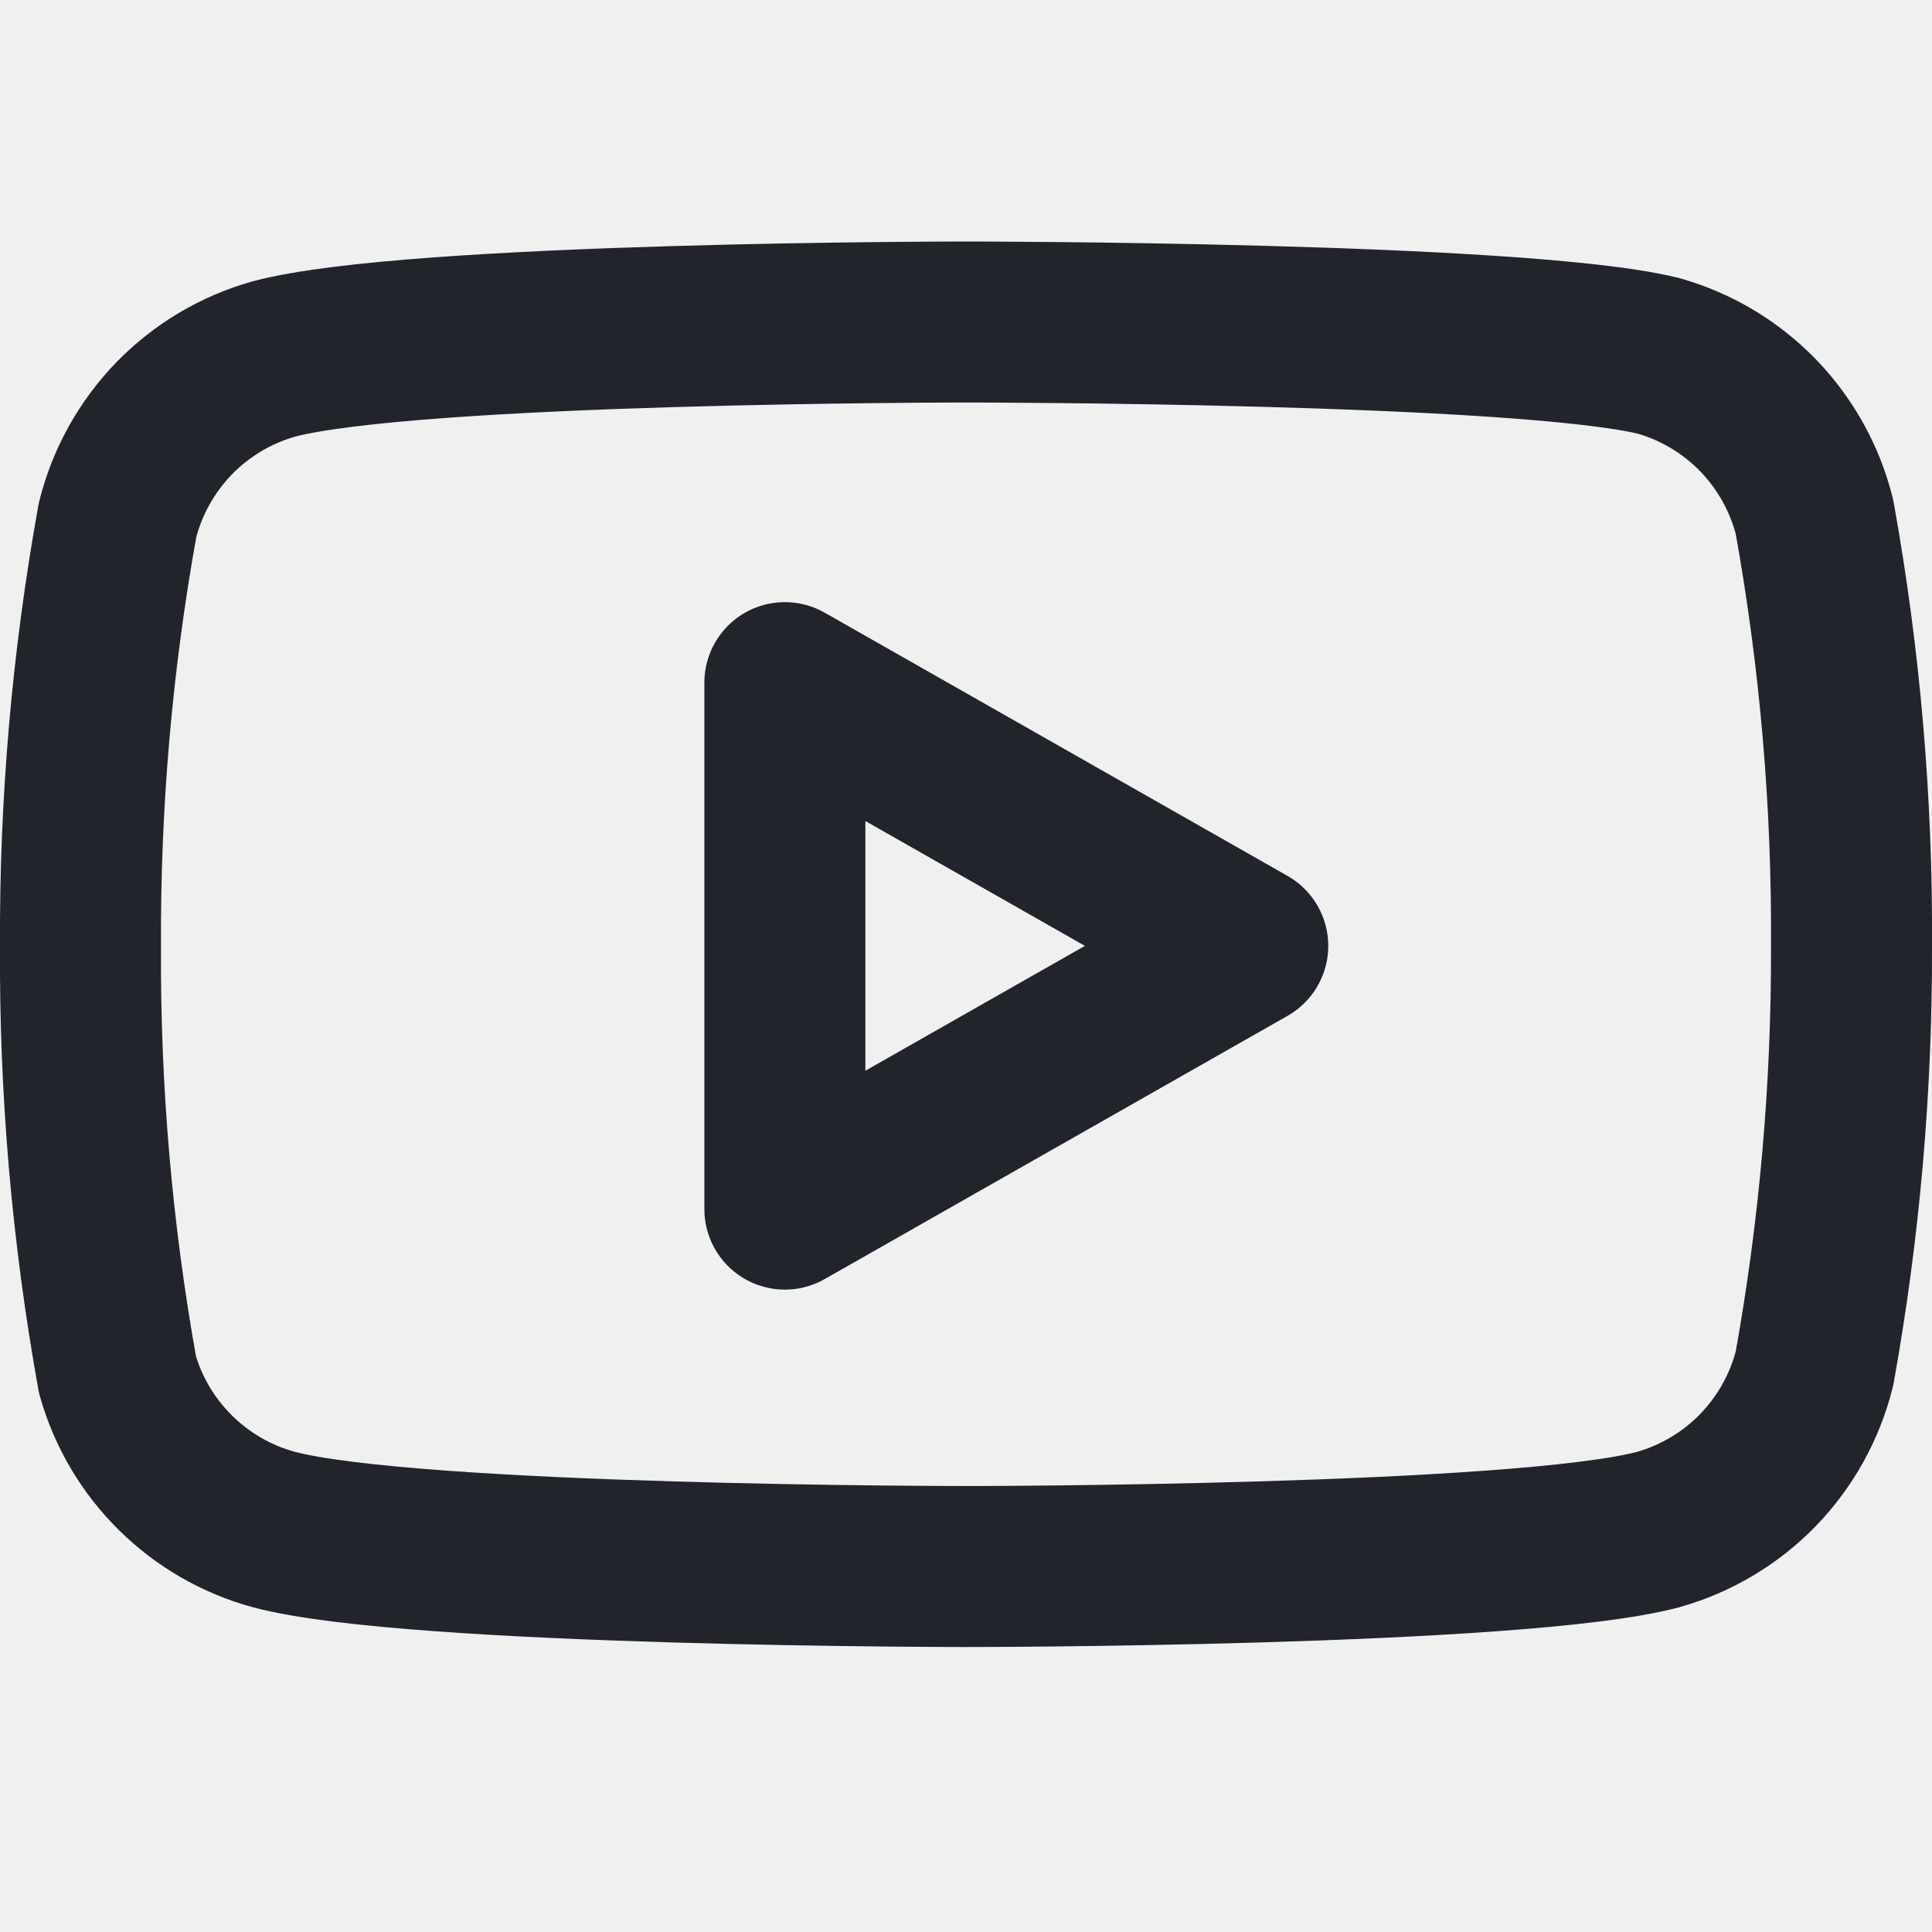
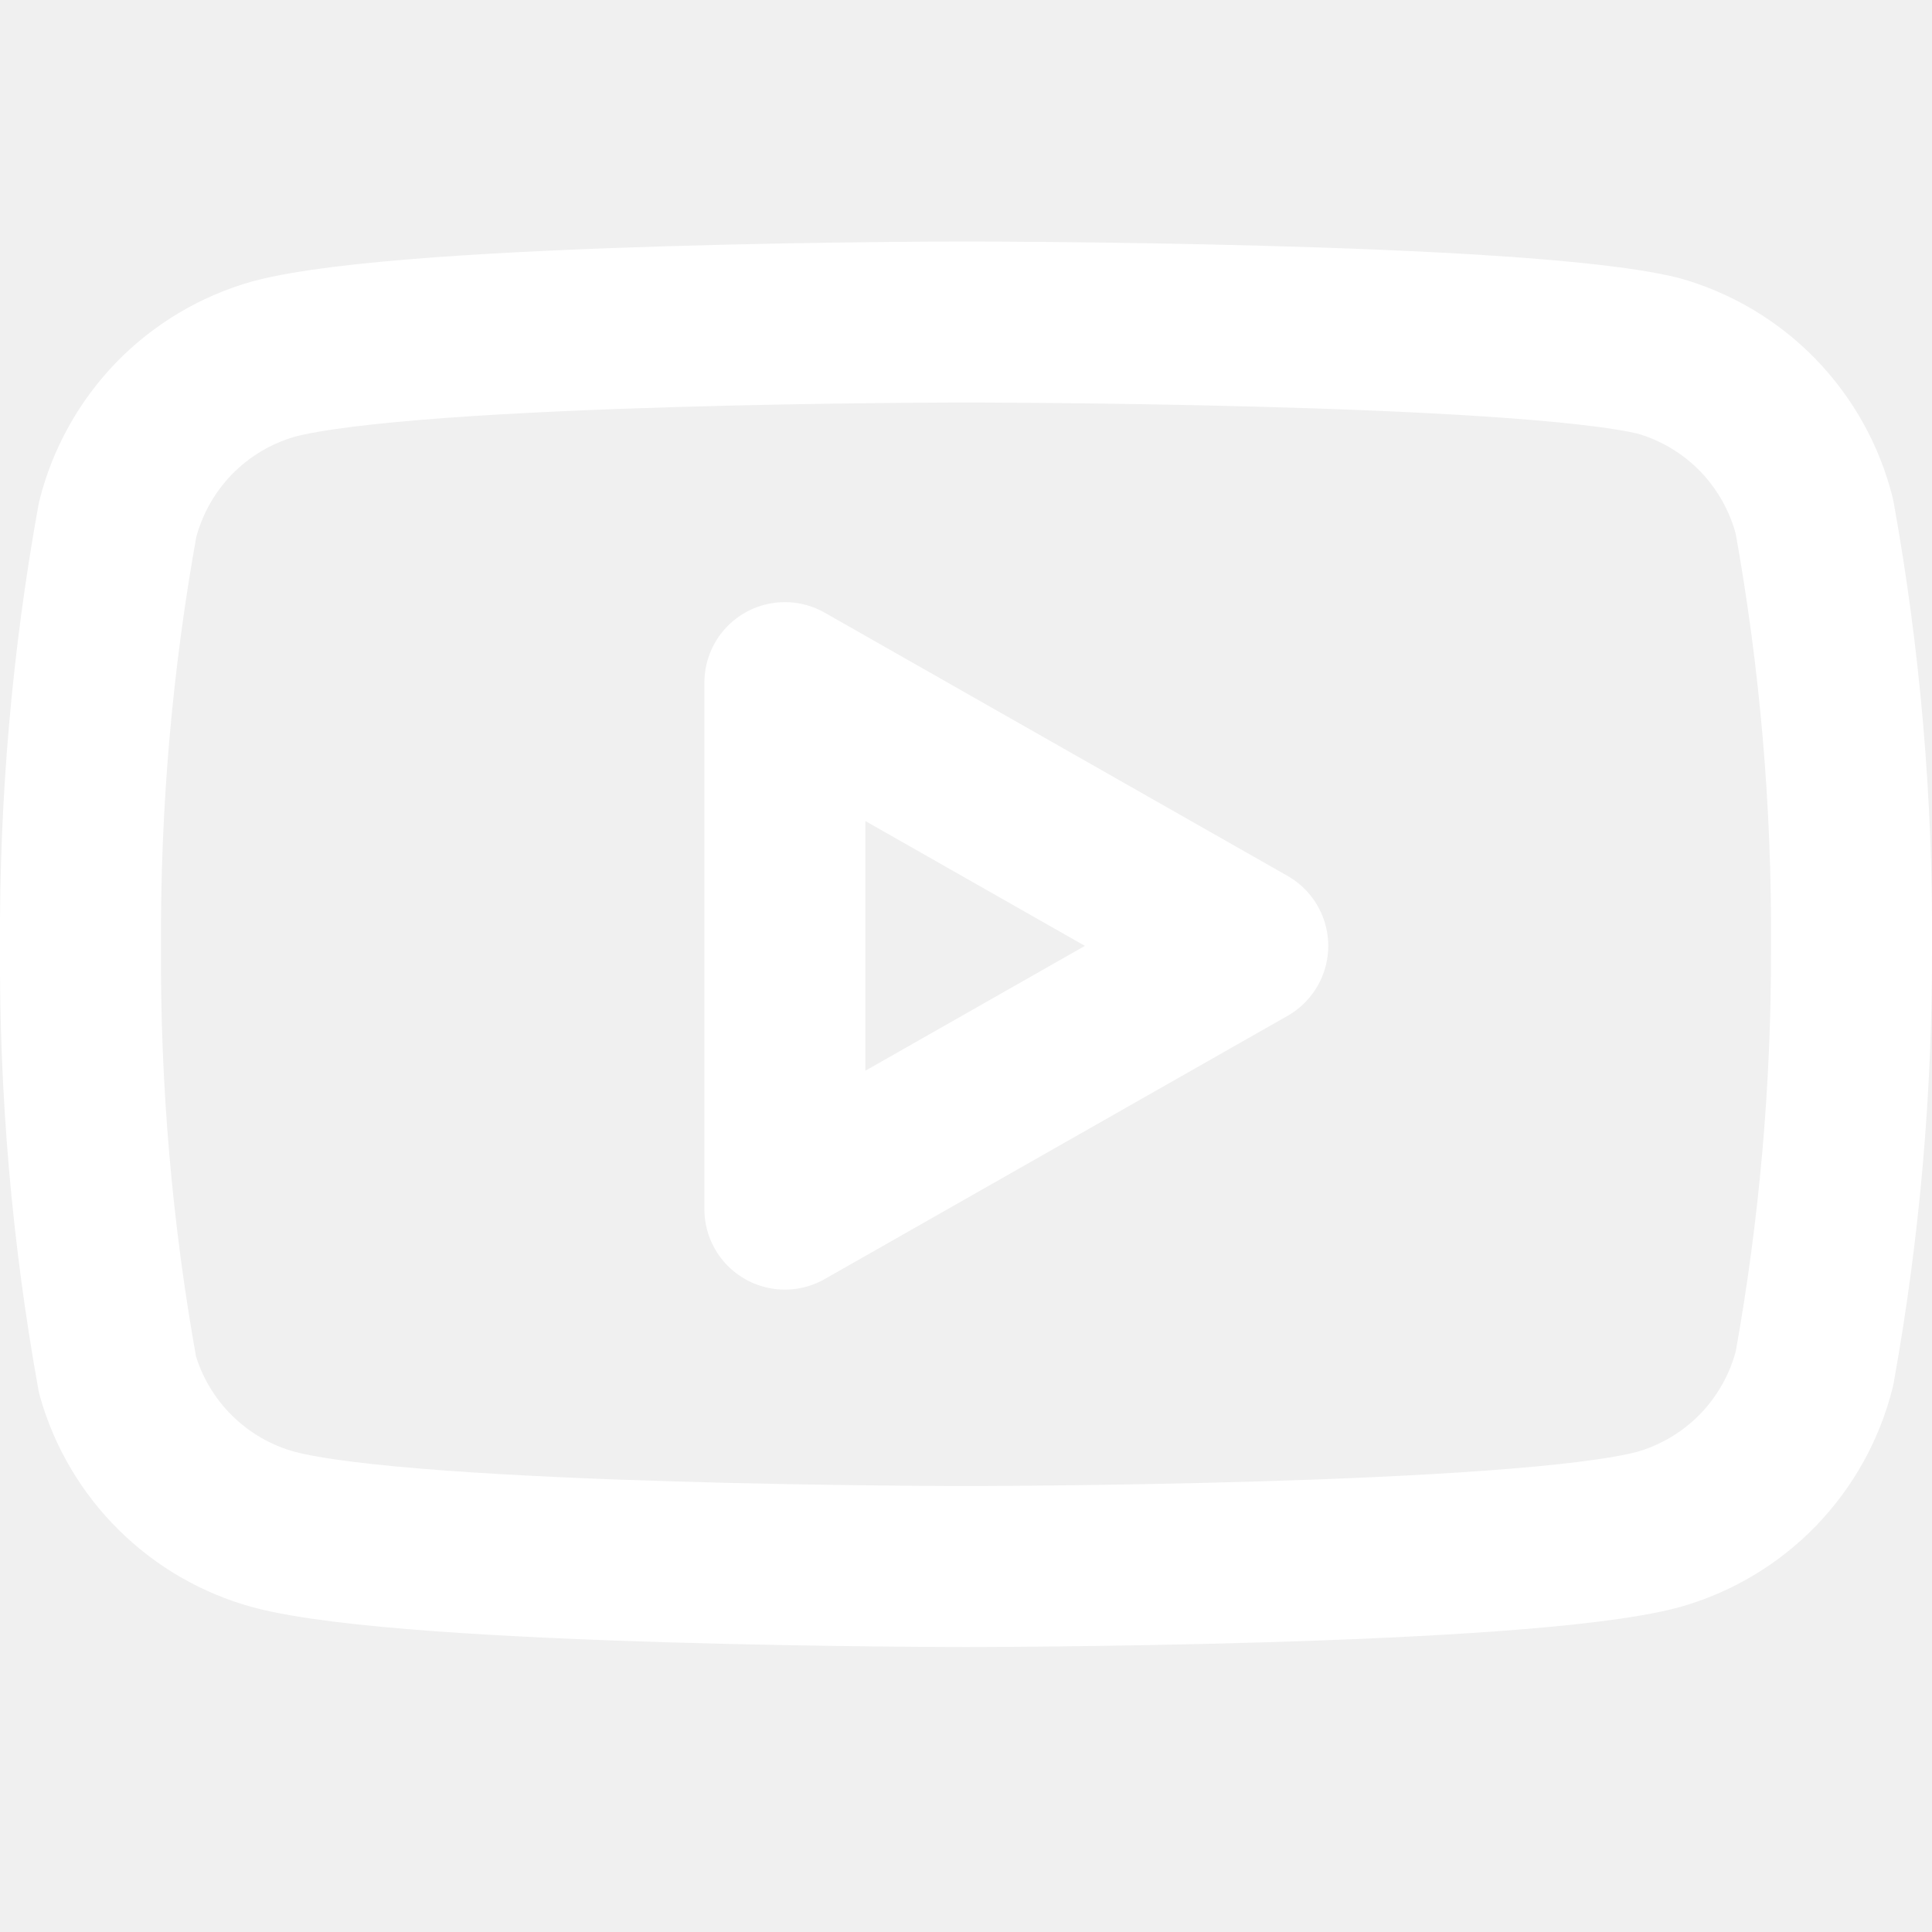
<svg xmlns="http://www.w3.org/2000/svg" width="24" height="24" viewBox="0 0 24 24" fill="none">
-   <path d="M22.54 6.42C22.421 5.945 22.179 5.511 21.839 5.159C21.498 4.808 21.071 4.553 20.6 4.42C18.88 4 12 4 12 4C12 4 5.12 4 3.4 4.46C2.929 4.593 2.502 4.848 2.161 5.199C1.821 5.551 1.579 5.985 1.46 6.46C1.145 8.206 0.991 9.976 1 11.75C0.989 13.537 1.143 15.321 1.46 17.08C1.591 17.54 1.838 17.958 2.178 18.294C2.518 18.631 2.939 18.874 3.4 19C5.12 19.46 12 19.46 12 19.46C12 19.46 18.88 19.46 20.6 19C21.071 18.867 21.498 18.612 21.839 18.261C22.179 17.909 22.421 17.475 22.54 17C22.852 15.268 23.006 13.51 23 11.75C23.011 9.963 22.857 8.179 22.54 6.42V6.42Z" stroke="#22242C" stroke-width="2" stroke-linecap="round" stroke-linejoin="round" />
-   <path d="M9.75 15.02L15.5 11.75L9.75 8.48V15.02Z" stroke="#22242C" stroke-width="2" stroke-linecap="round" stroke-linejoin="round" />
+   <path d="M22.54 6.42C22.421 5.945 22.179 5.511 21.839 5.159C21.498 4.808 21.071 4.553 20.6 4.42C18.88 4 12 4 12 4C12 4 5.12 4 3.4 4.46C2.929 4.593 2.502 4.848 2.161 5.199C1.821 5.551 1.579 5.985 1.46 6.46C1.145 8.206 0.991 9.976 1 11.75C0.989 13.537 1.143 15.321 1.46 17.08C1.591 17.54 1.838 17.958 2.178 18.294C2.518 18.631 2.939 18.874 3.4 19C5.12 19.46 12 19.46 12 19.46C12 19.46 18.88 19.46 20.6 19C21.071 18.867 21.498 18.612 21.839 18.261C22.179 17.909 22.421 17.475 22.54 17C22.852 15.268 23.006 13.51 23 11.75C23.011 9.963 22.857 8.179 22.54 6.42V6.42Z" stroke="white" stroke-width="2" stroke-linecap="round" stroke-linejoin="round" />
+   <path d="M9.75 15.02L15.5 11.75L9.75 8.48V15.02Z" stroke="white" stroke-width="2" stroke-linecap="round" stroke-linejoin="round" />
</svg>
